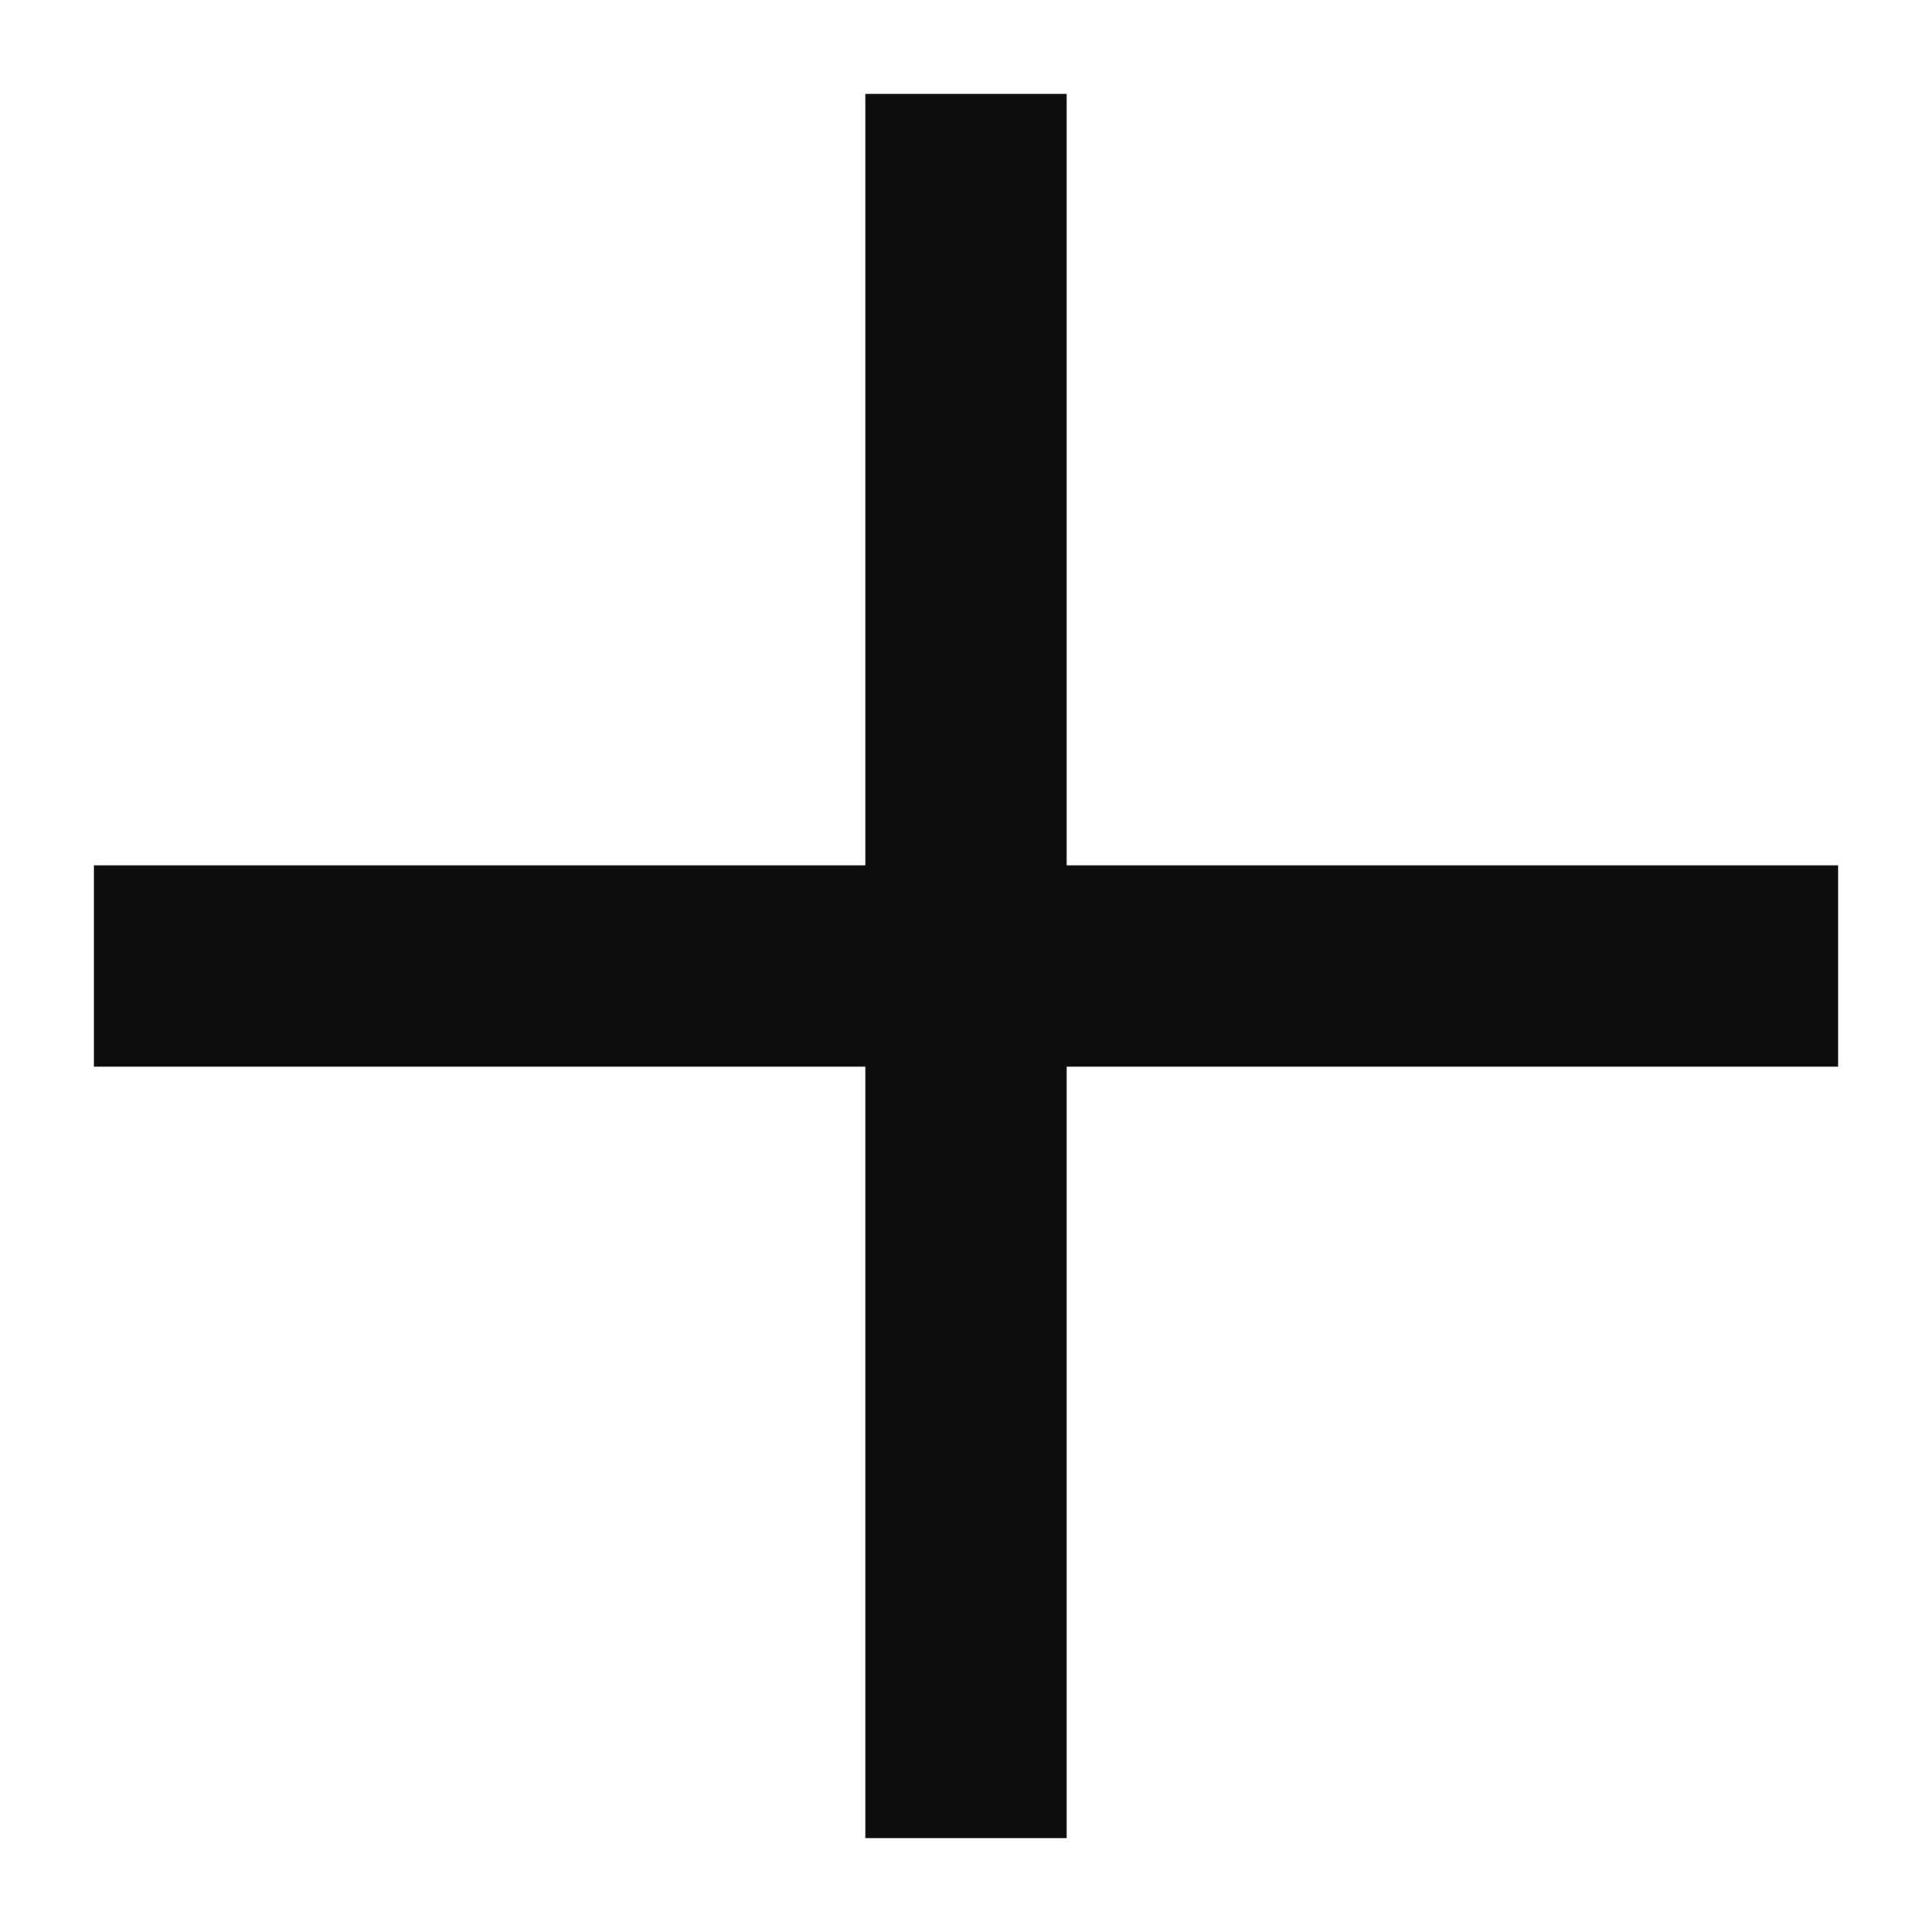
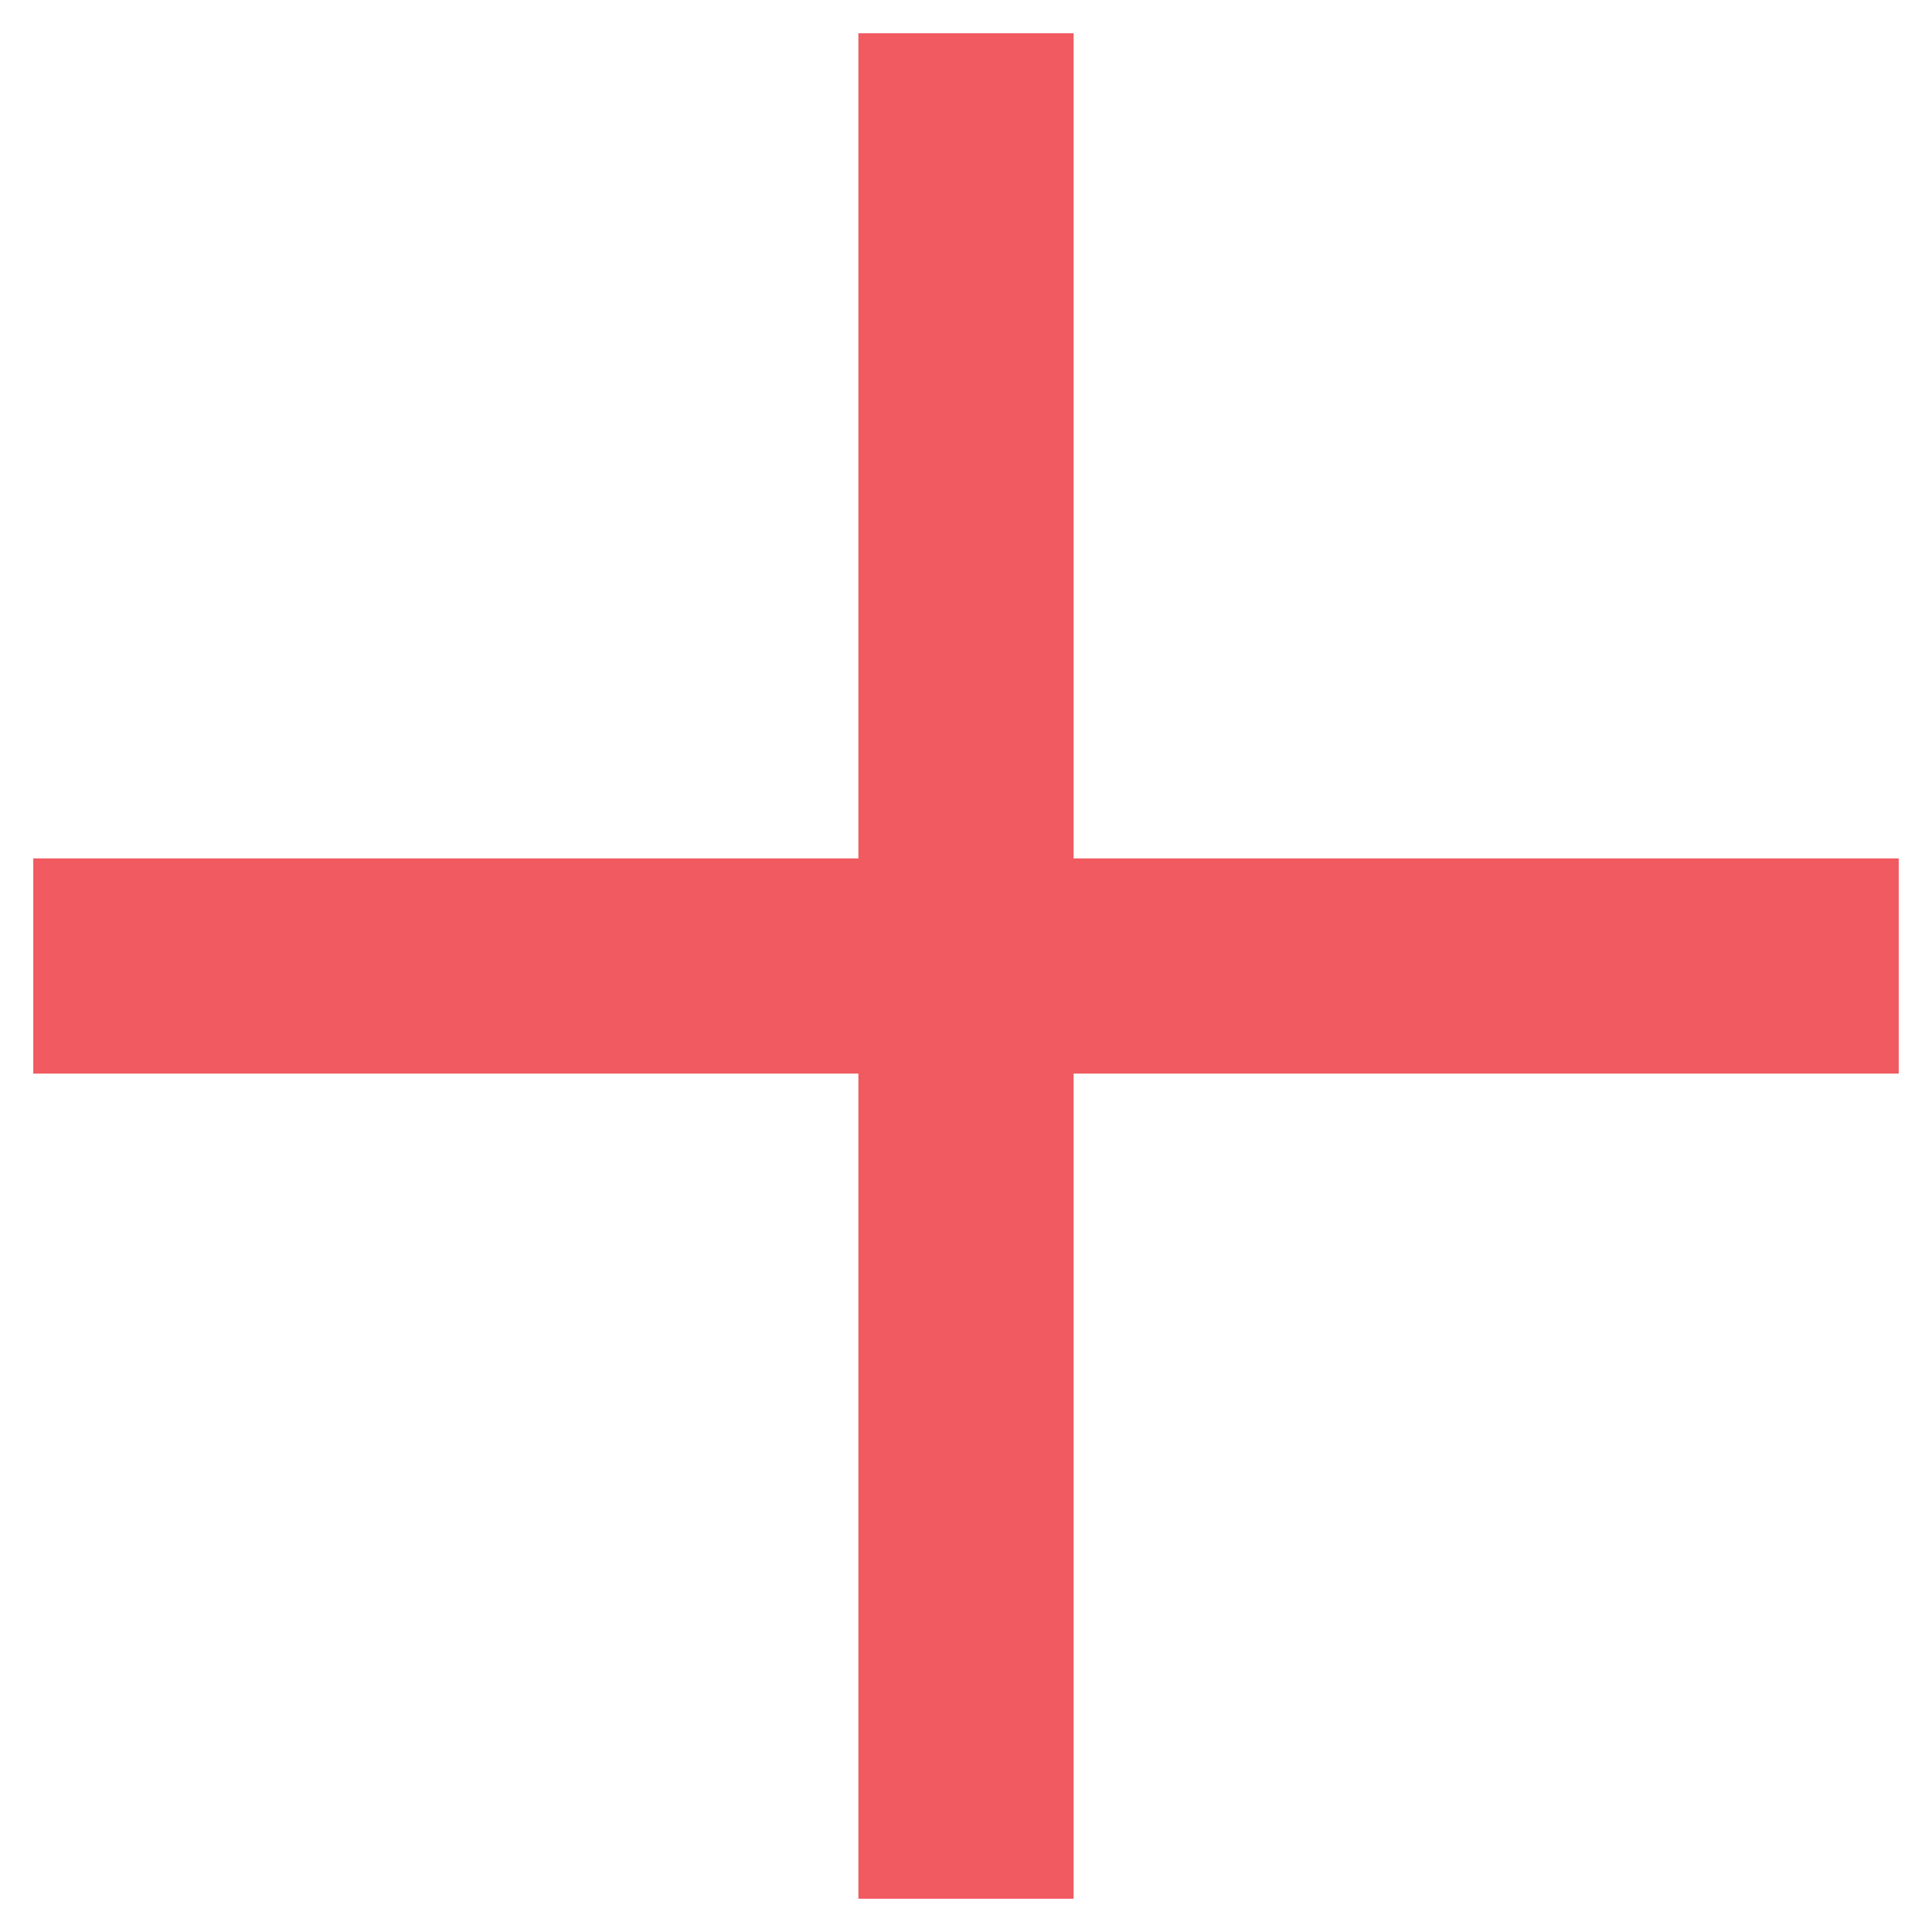
- <svg xmlns="http://www.w3.org/2000/svg" width="18" height="18" viewBox="0 0 18 18" fill="none">
-   <path d="M8.062 9.938H0.875V8.062H8.062V0.875H9.938V8.062H17.125V9.938H9.938V17.125H8.062V9.938Z" fill="#0E0D0D" />
+ <svg xmlns="http://www.w3.org/2000/svg" width="23" height="23" viewBox="0 0 23 23" fill="none">
+   <path d="M10.219 12.781H0.396V10.219H10.219V0.396H12.781V10.219H22.604V12.781H12.781V22.604H10.219V12.781Z" fill="#F05A60" />
</svg>
